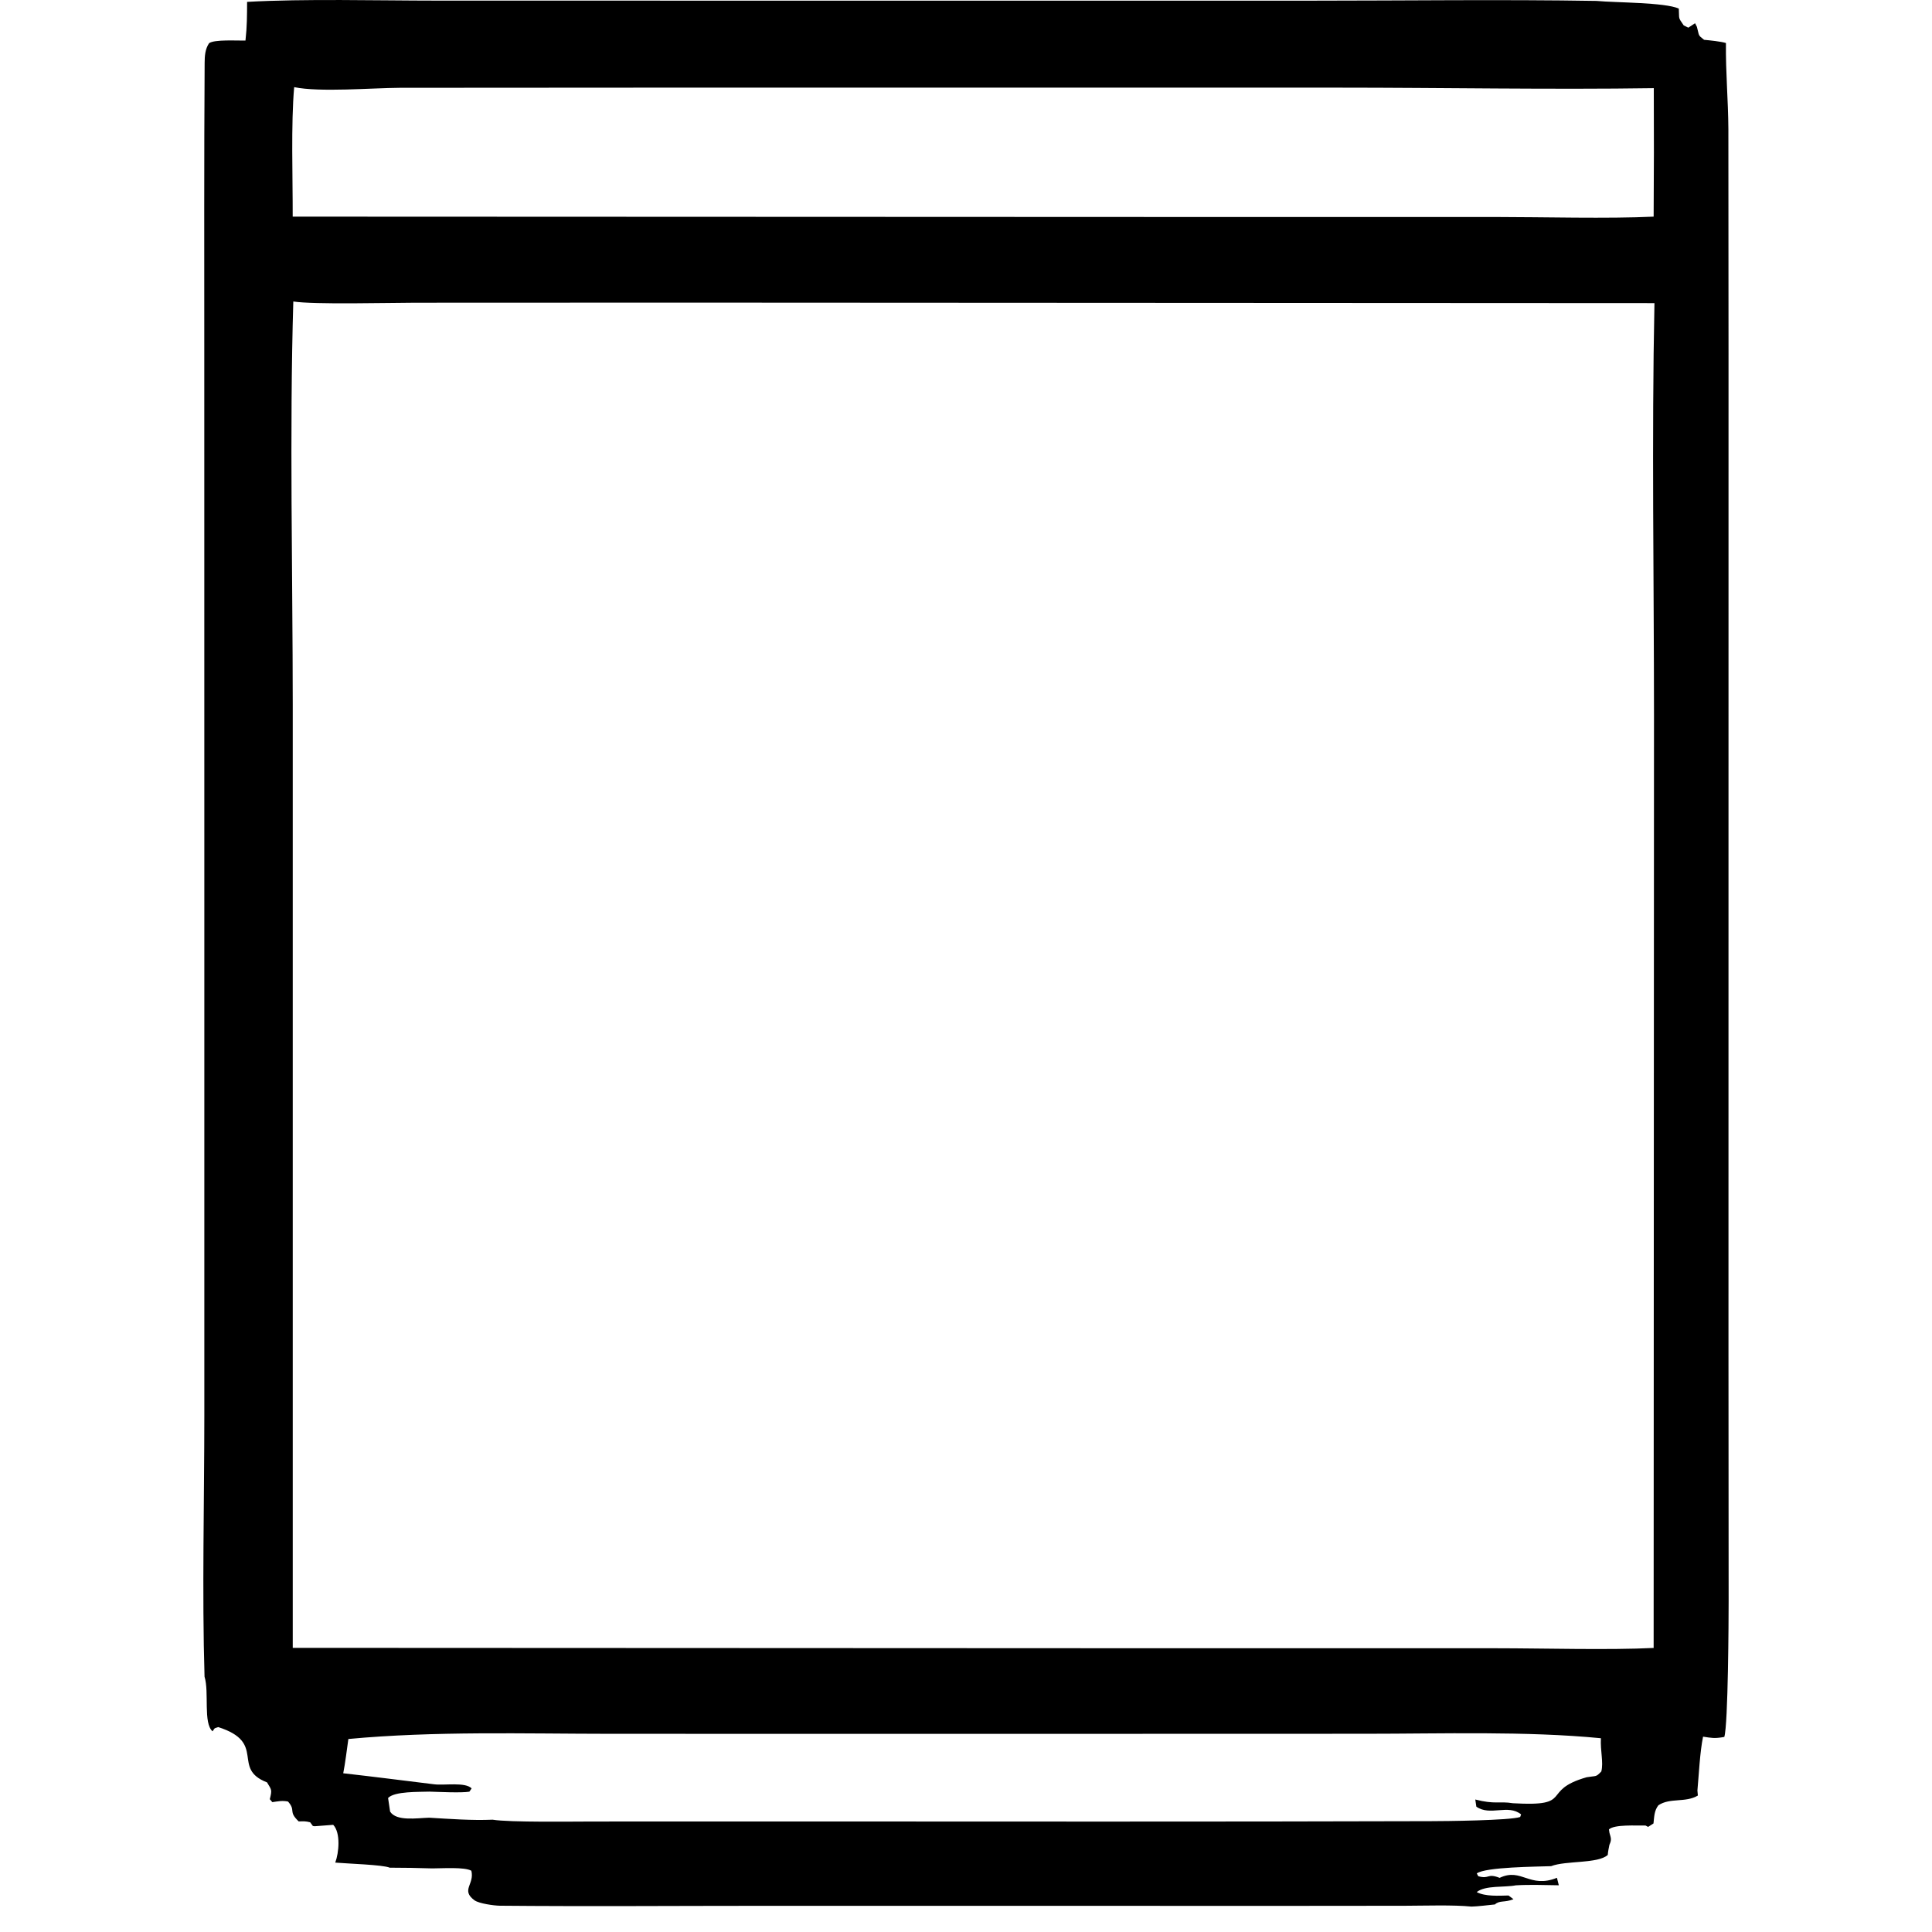
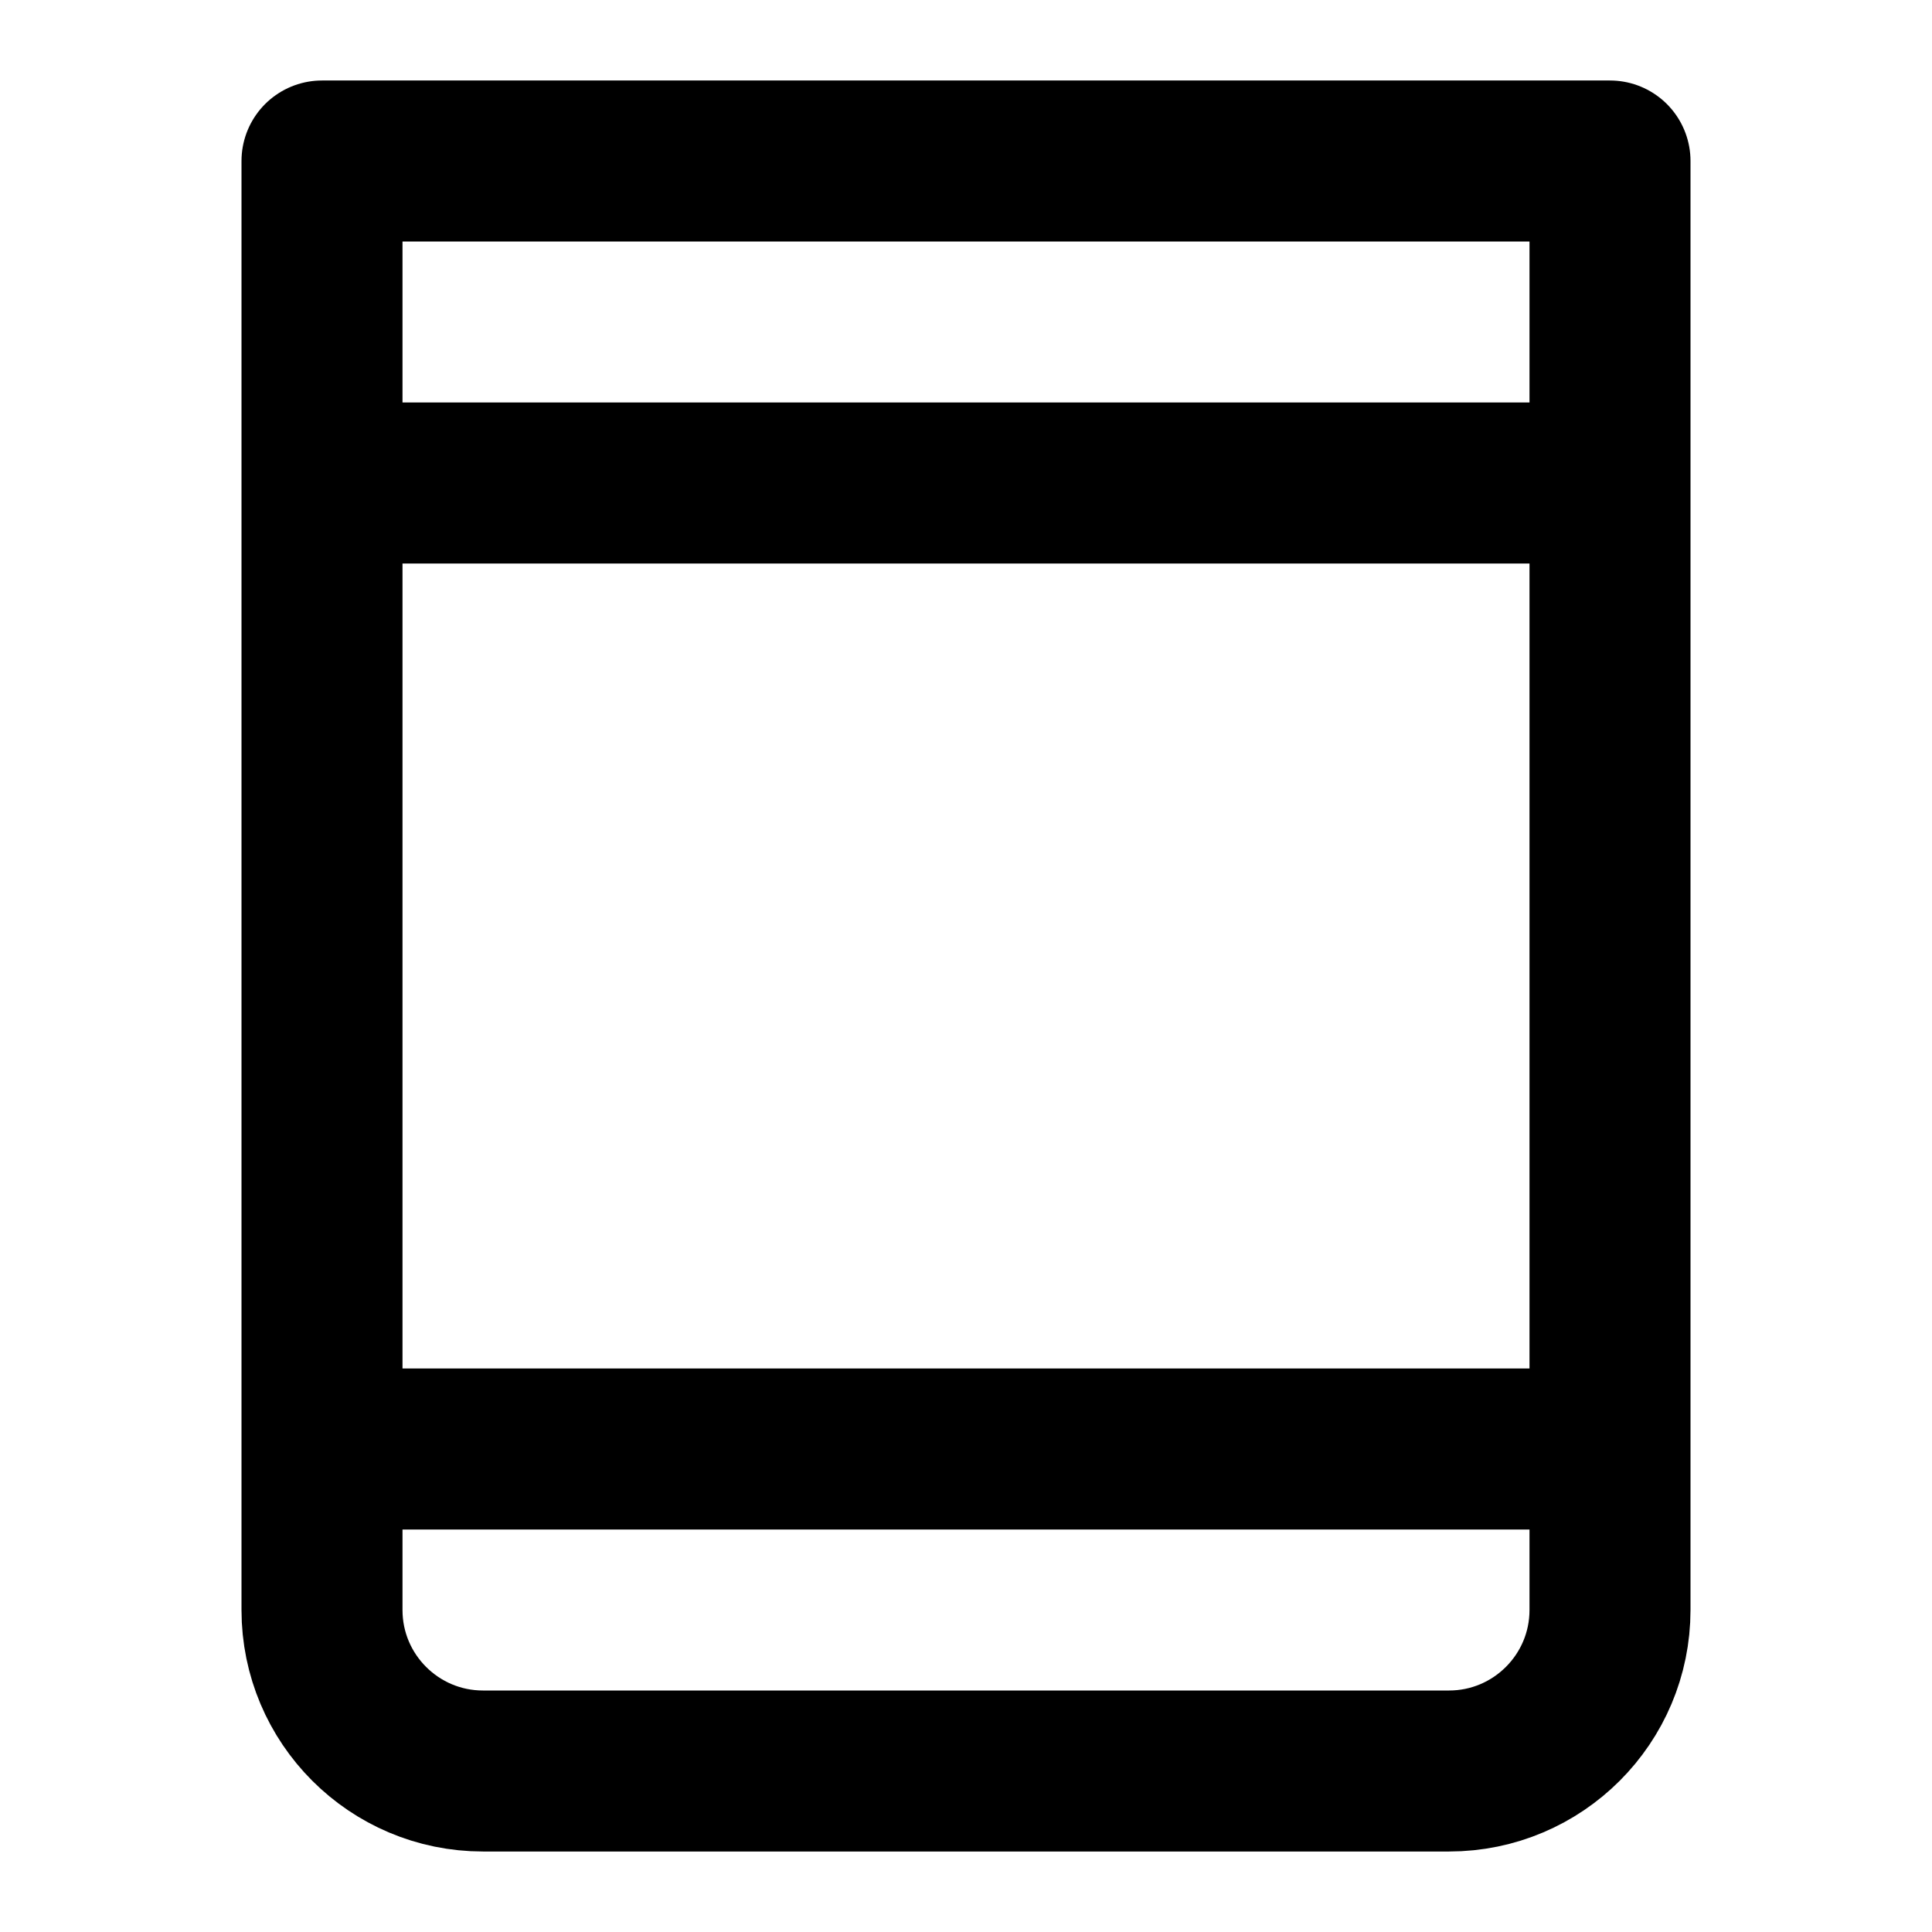
- <svg xmlns="http://www.w3.org/2000/svg" width="24" height="24" viewBox="0 0 24 24" fill="none">
-   <g transform="translate(2.526316 0) scale(0.631579)">
-     <path fill="currentColor" d="M0.86 0.037C1.982 -0.027 3.438 0.012 4.578 0.012L11.186 0.013L21.775 0.013C23.633 0.013 25.547 -0.013 27.4 0.018C27.781 0.054 28.746 0.045 29.02 0.169C29.033 0.387 29 0.33 29.117 0.5L29.207 0.544L29.34 0.457L29.376 0.528C29.426 0.708 29.389 0.683 29.517 0.783C29.633 0.794 29.839 0.814 29.947 0.846C29.941 1.437 29.991 1.957 29.995 2.538L29.998 6.97L29.997 26.601L30 31.491C30 31.833 29.991 33.918 29.915 34.163L29.882 34.169C29.719 34.196 29.661 34.183 29.497 34.158C29.434 34.467 29.416 34.891 29.386 35.217L29.395 35.316C29.153 35.462 28.845 35.354 28.618 35.508C28.535 35.616 28.537 35.732 28.522 35.865L28.416 35.933L28.367 35.906C28.178 35.909 27.752 35.882 27.646 35.982L27.656 36.049C27.687 36.158 27.701 36.184 27.655 36.285C27.643 36.347 27.626 36.423 27.623 36.484C27.431 36.66 26.801 36.592 26.508 36.705C26.23 36.716 25.221 36.72 25.046 36.848L25.076 36.903C25.3 36.966 25.246 36.837 25.496 36.935C25.929 36.729 26.082 37.152 26.623 36.934L26.66 37.081C26.386 37.077 26.085 37.066 25.814 37.082C25.596 37.126 25.214 37.078 25.045 37.215C25.215 37.305 25.479 37.286 25.671 37.282L25.768 37.355C25.591 37.426 25.497 37.372 25.403 37.458C25.275 37.471 25.061 37.498 24.941 37.5C24.587 37.464 24.015 37.483 23.636 37.484L21.473 37.486L11.042 37.485C9.308 37.485 7.56 37.499 5.827 37.483C5.716 37.481 5.421 37.441 5.332 37.376C5.058 37.174 5.337 37.063 5.271 36.795C5.136 36.718 4.697 36.749 4.502 36.749C4.223 36.74 3.944 36.735 3.665 36.735C3.539 36.677 2.818 36.655 2.594 36.635C2.667 36.441 2.703 36.048 2.554 35.892L2.19 35.92L2.154 35.915L2.1 35.842C2.005 35.818 1.975 35.823 1.875 35.825C1.659 35.618 1.829 35.621 1.665 35.434C1.55 35.411 1.472 35.43 1.356 35.446L1.307 35.388C1.354 35.195 1.342 35.209 1.252 35.057C0.541 34.783 1.256 34.277 0.293 33.97C0.2 34.002 0.236 33.975 0.181 34.053C-0.007 33.894 0.118 33.283 0.023 32.978C-0.027 31.346 0.019 29.483 0.019 27.838L0.019 17.733L0.018 6.9C0.018 5.014 0.013 3.123 0.025 1.237C0.026 1.099 0.034 0.967 0.112 0.85C0.215 0.773 0.655 0.801 0.828 0.798C0.859 0.524 0.859 0.311 0.86 0.037ZM1.758 32.411L19.315 32.419L25.442 32.419C26.336 32.419 27.655 32.457 28.525 32.413L28.532 14.074C28.532 11.417 28.486 8.605 28.541 5.962L9.382 5.952L4.161 5.954C3.649 5.955 2.169 5.993 1.769 5.93C1.693 8.486 1.757 11.279 1.758 13.859L1.758 32.411ZM1.757 4.261L19.353 4.268L25.412 4.268C26.329 4.268 27.639 4.304 28.525 4.261C28.531 3.419 28.532 2.576 28.528 1.734C26.504 1.764 24.365 1.724 22.326 1.724L8.741 1.724L3.868 1.727C3.31 1.73 2.287 1.818 1.786 1.714C1.722 2.436 1.759 3.503 1.757 4.261ZM4.442 35.752C4.853 35.776 5.279 35.809 5.689 35.791C6.021 35.846 7.274 35.827 7.666 35.827L11.33 35.826C15.599 35.827 19.873 35.833 24.143 35.82C24.41 35.82 25.699 35.807 25.9 35.738L25.918 35.687C25.66 35.478 25.313 35.727 25.038 35.535L25.017 35.394C25.403 35.494 25.496 35.424 25.756 35.467C26.988 35.54 26.28 35.221 27.208 34.956C27.406 34.923 27.386 34.958 27.496 34.842C27.542 34.662 27.474 34.442 27.488 34.189C26.031 34.046 24.344 34.101 22.86 34.101L15.649 34.103L8.019 34.102C6.3 34.101 4.556 34.045 2.852 34.204C2.823 34.407 2.79 34.682 2.751 34.878C3.348 34.945 3.944 35.022 4.541 35.095C4.741 35.12 5.154 35.046 5.276 35.176L5.232 35.24C5.074 35.267 4.621 35.244 4.444 35.239C4.248 35.247 3.761 35.229 3.633 35.364L3.673 35.632C3.798 35.828 4.204 35.758 4.442 35.752Z" />
-   </g>
+ <svg xmlns="http://www.w3.org/2000/svg" width="24" height="24" viewBox="0 0 24 24" fill="none" stroke="currentColor" stroke-width="2" stroke-linejoin="round">
+   <path d="m20 2h-16v18c0 1.104.896 2 2 2h12c1.104 0 2-.896 2-2z" />
+   <path d="m4 18h16" />
+   <path d="m4 6h16" />
</svg>
